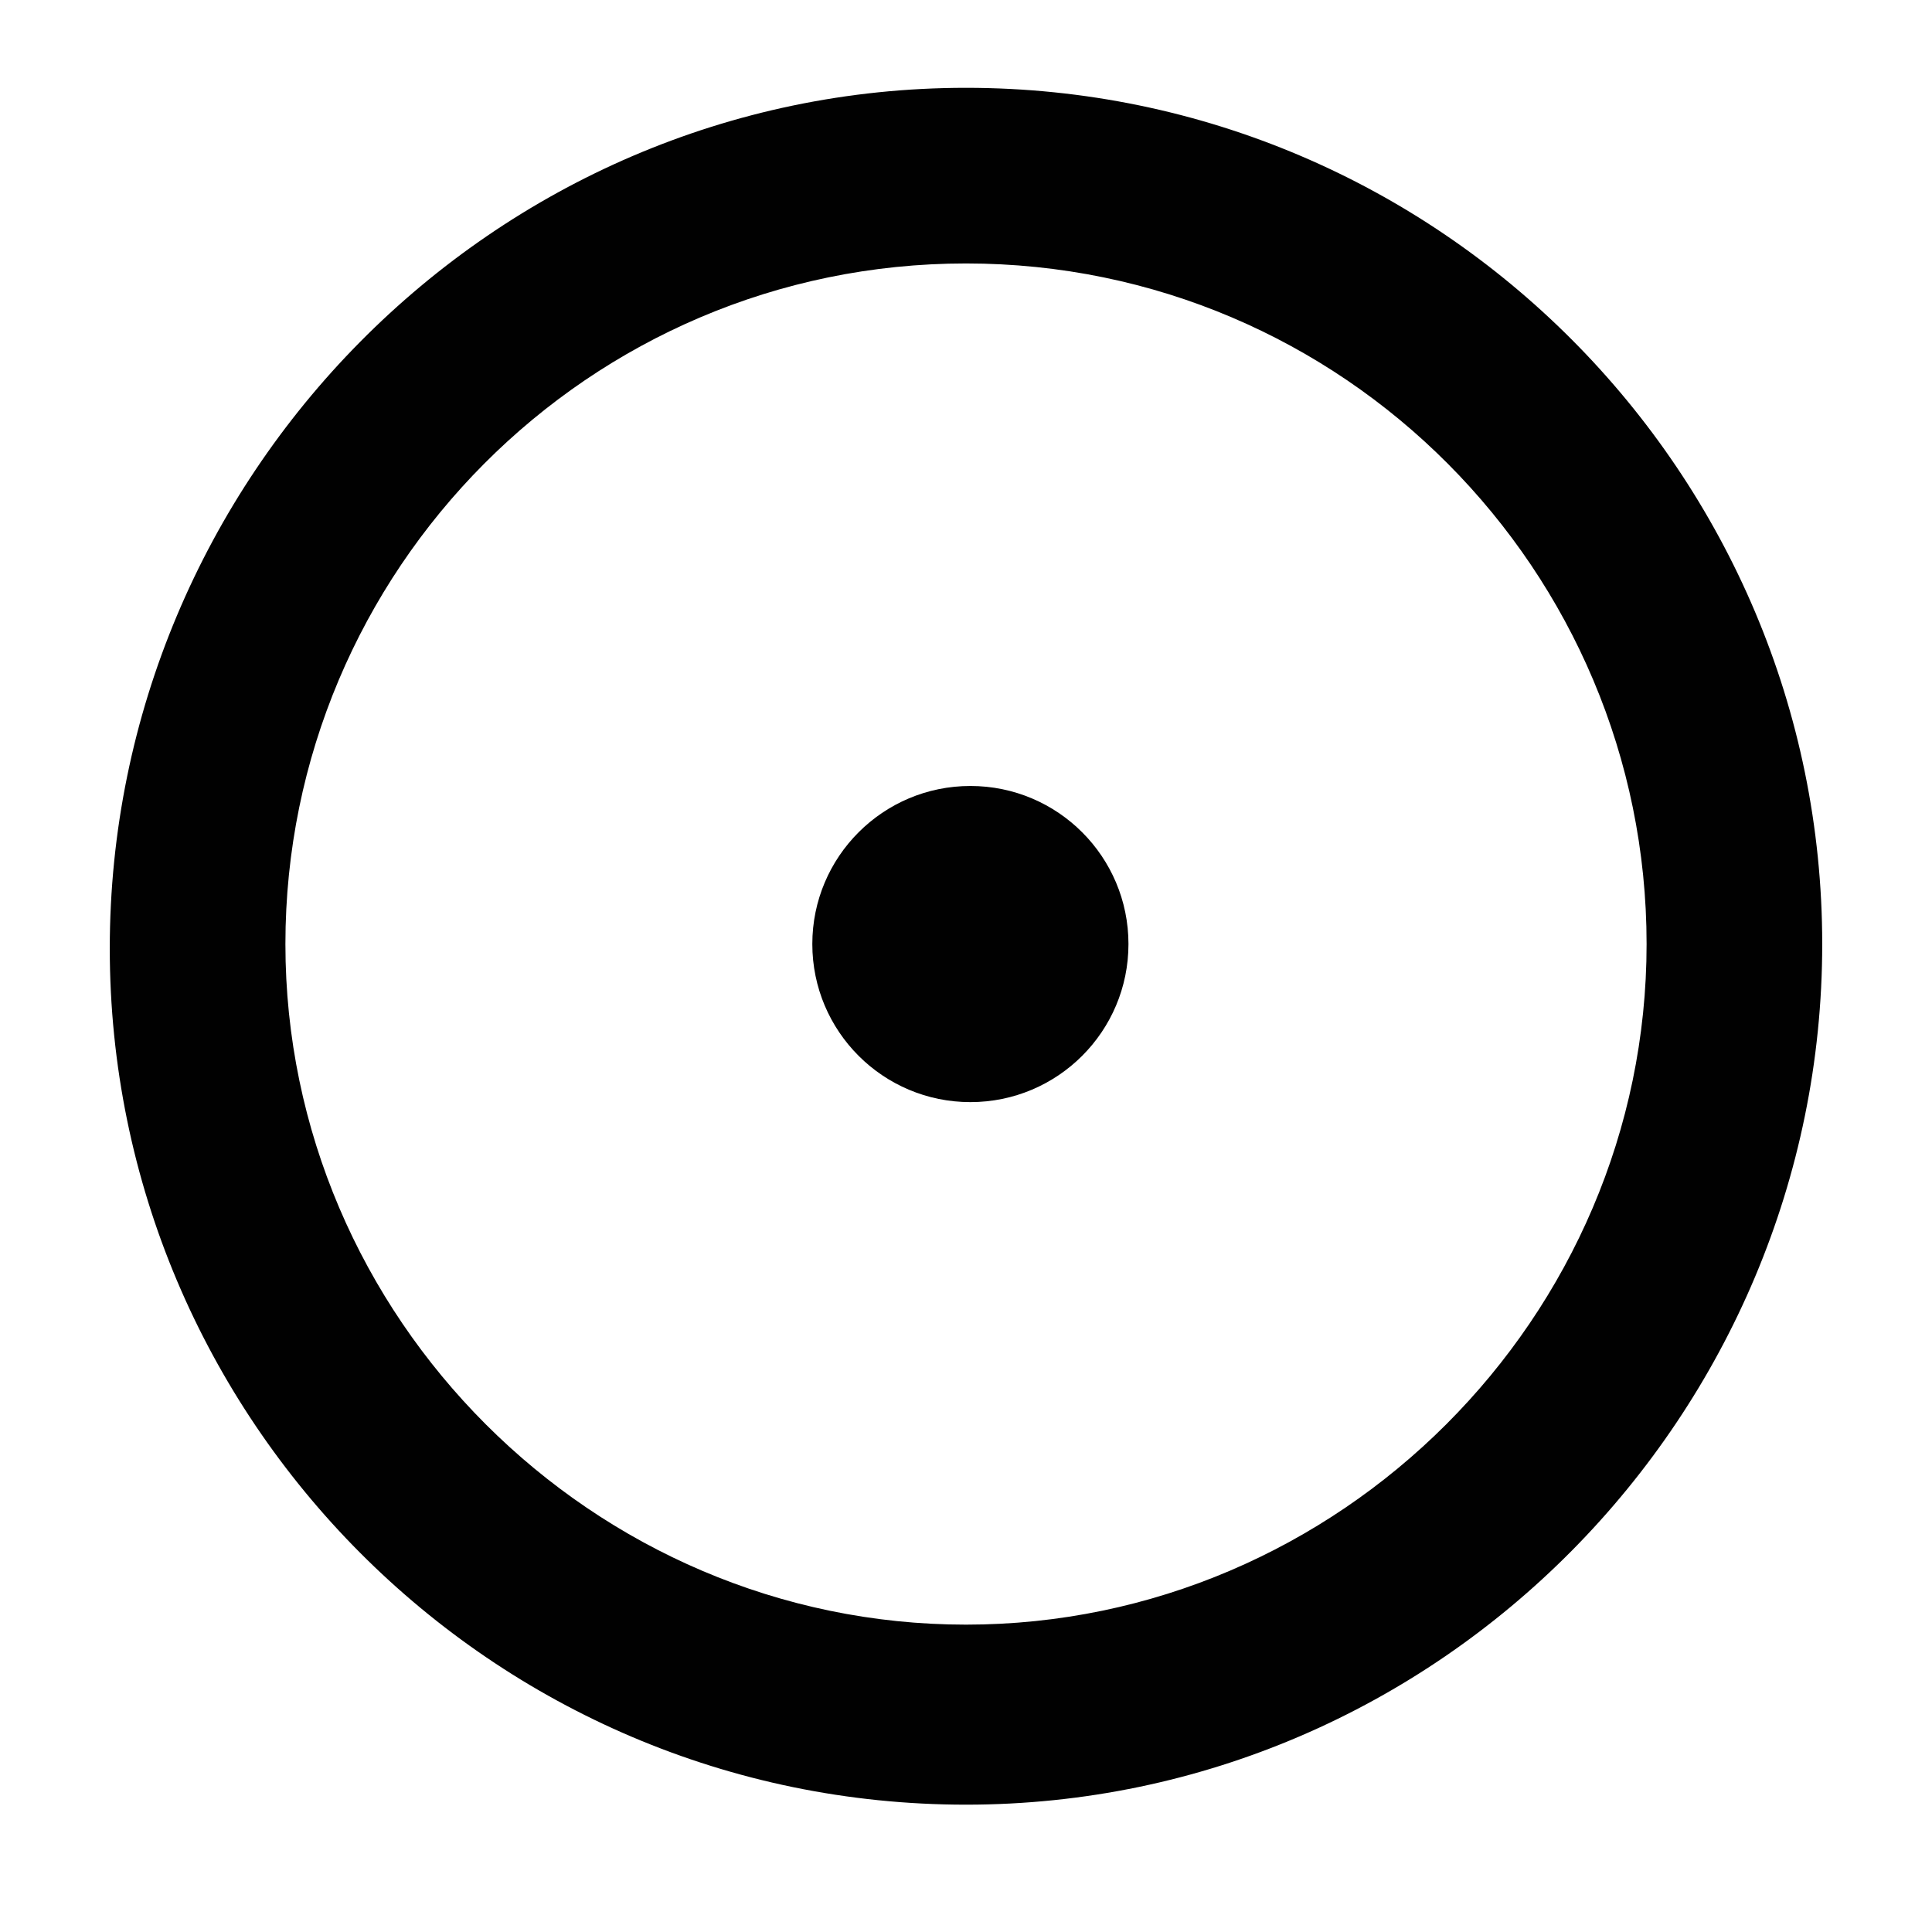
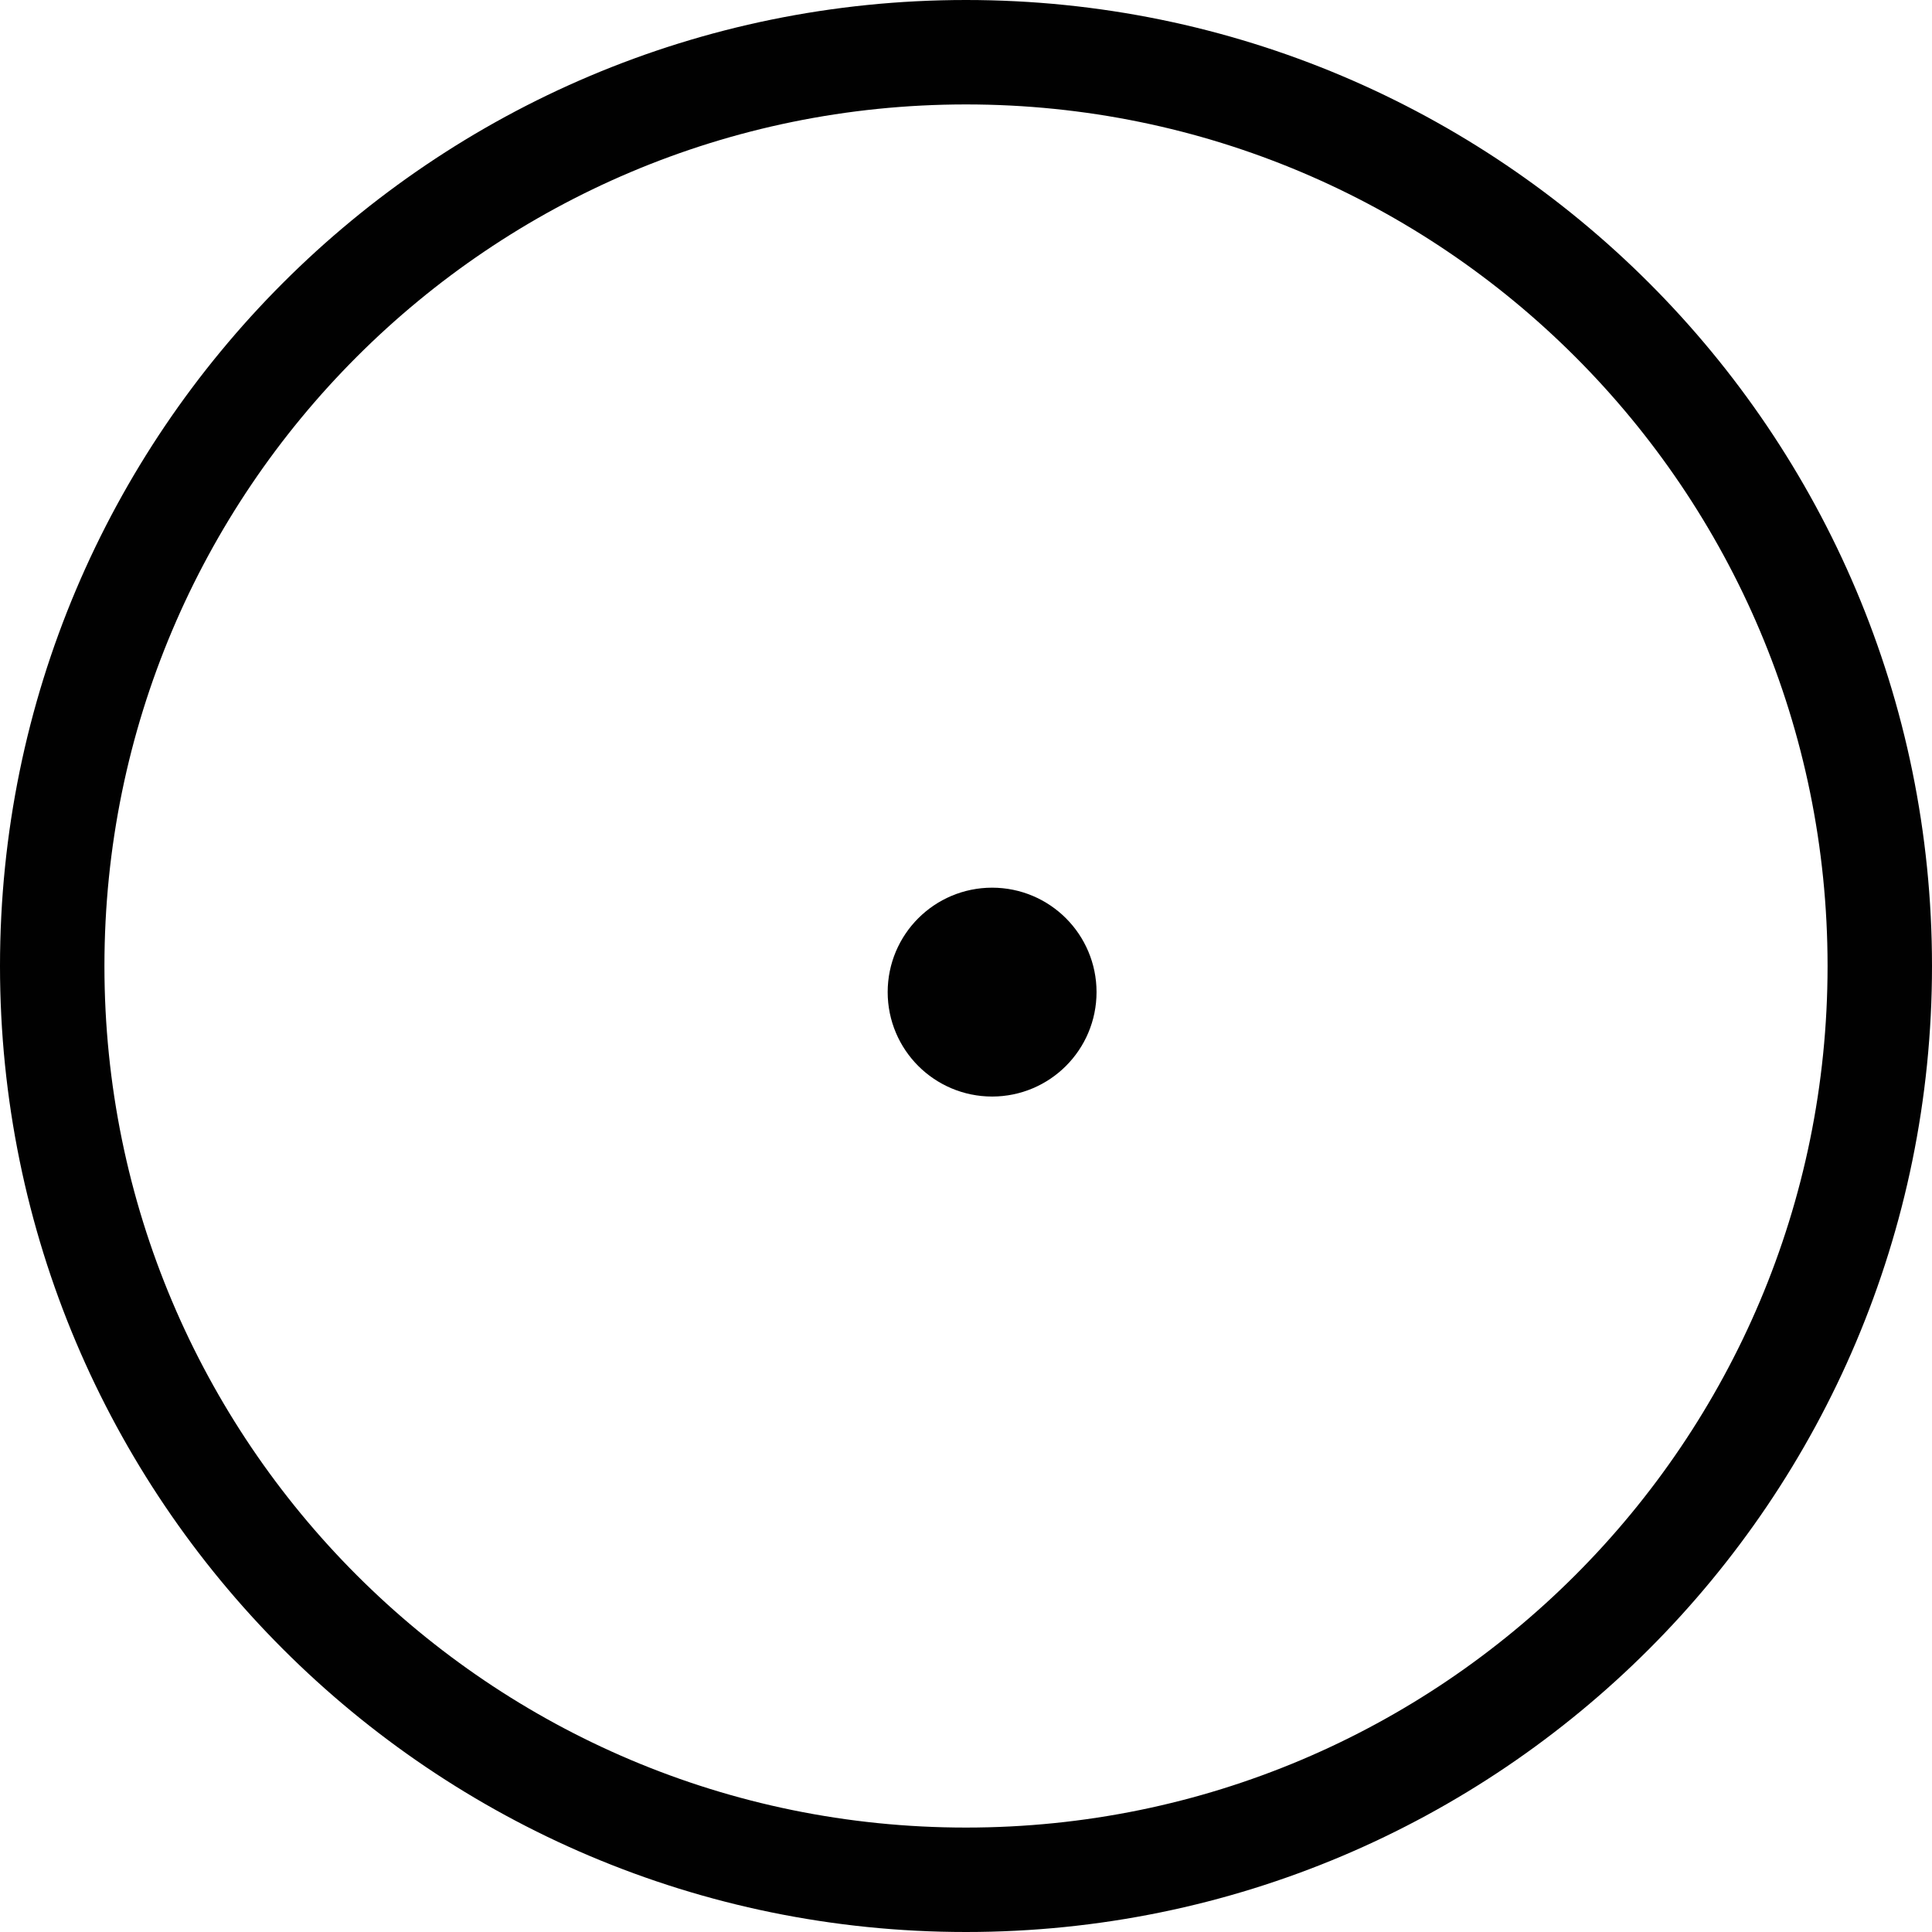
- <svg xmlns="http://www.w3.org/2000/svg" version="1.1" id="Layer_1" x="0px" y="0px" viewBox="0 0 44 44" style="enable-background:new 0 0 44 44;" xml:space="preserve">
-   <style type="text/css">
- 	.st0{fill:#010101;}
- </style>
-   <path class="st0" d="M-18.1,41.1H-56c-1.1,0-2-0.9-2-2V23.8c0-0.5,0.2-1,0.6-1.4l18.2-18.2c0.7-0.7,1.9-0.8,2.7-0.1l19.7,16.7  c0.4,0.4,0.7,0.9,0.7,1.5v16.7C-16.1,40.2-17,41.1-18.1,41.1z M-54,37.1h33.9V23.3L-37.7,8.3L-54,24.6V37.1z" />
-   <path class="st0" d="M22,41.1c-10.8,0-19.5-8.8-19.5-19.5S11.2,2,22,2c10.8,0,19.5,8.8,19.5,19.5S32.8,41.1,22,41.1z M22,6  C13.4,6,6.5,13,6.5,21.5s7,15.5,15.5,15.5s15.5-7,15.5-15.5S30.6,6,22,6z" />
-   <circle class="st0" cx="22.1" cy="21.5" r="3.6" />
+ <svg xmlns="http://www.w3.org/2000/svg" width="74px" height="74px" viewBox="0 0 74 74" version="1.1">
+   <defs />
+   <g id="Symbols" stroke="none" stroke-width="1" fill="none" fill-rule="evenodd">
+     <g id="Navi-bar-Event" transform="translate(-607, 2)" stroke-width="4" stroke="#010101">
+       <g id="About-Icon">
+         <g transform="translate(609, 0)">
+           <circle id="Oval-7" cx="35" cy="35" r="35" />
+           <circle id="Oval-7" fill="#010101" cx="36" cy="36" r="2" />
+         </g>
+       </g>
+     </g>
+   </g>
</svg>
